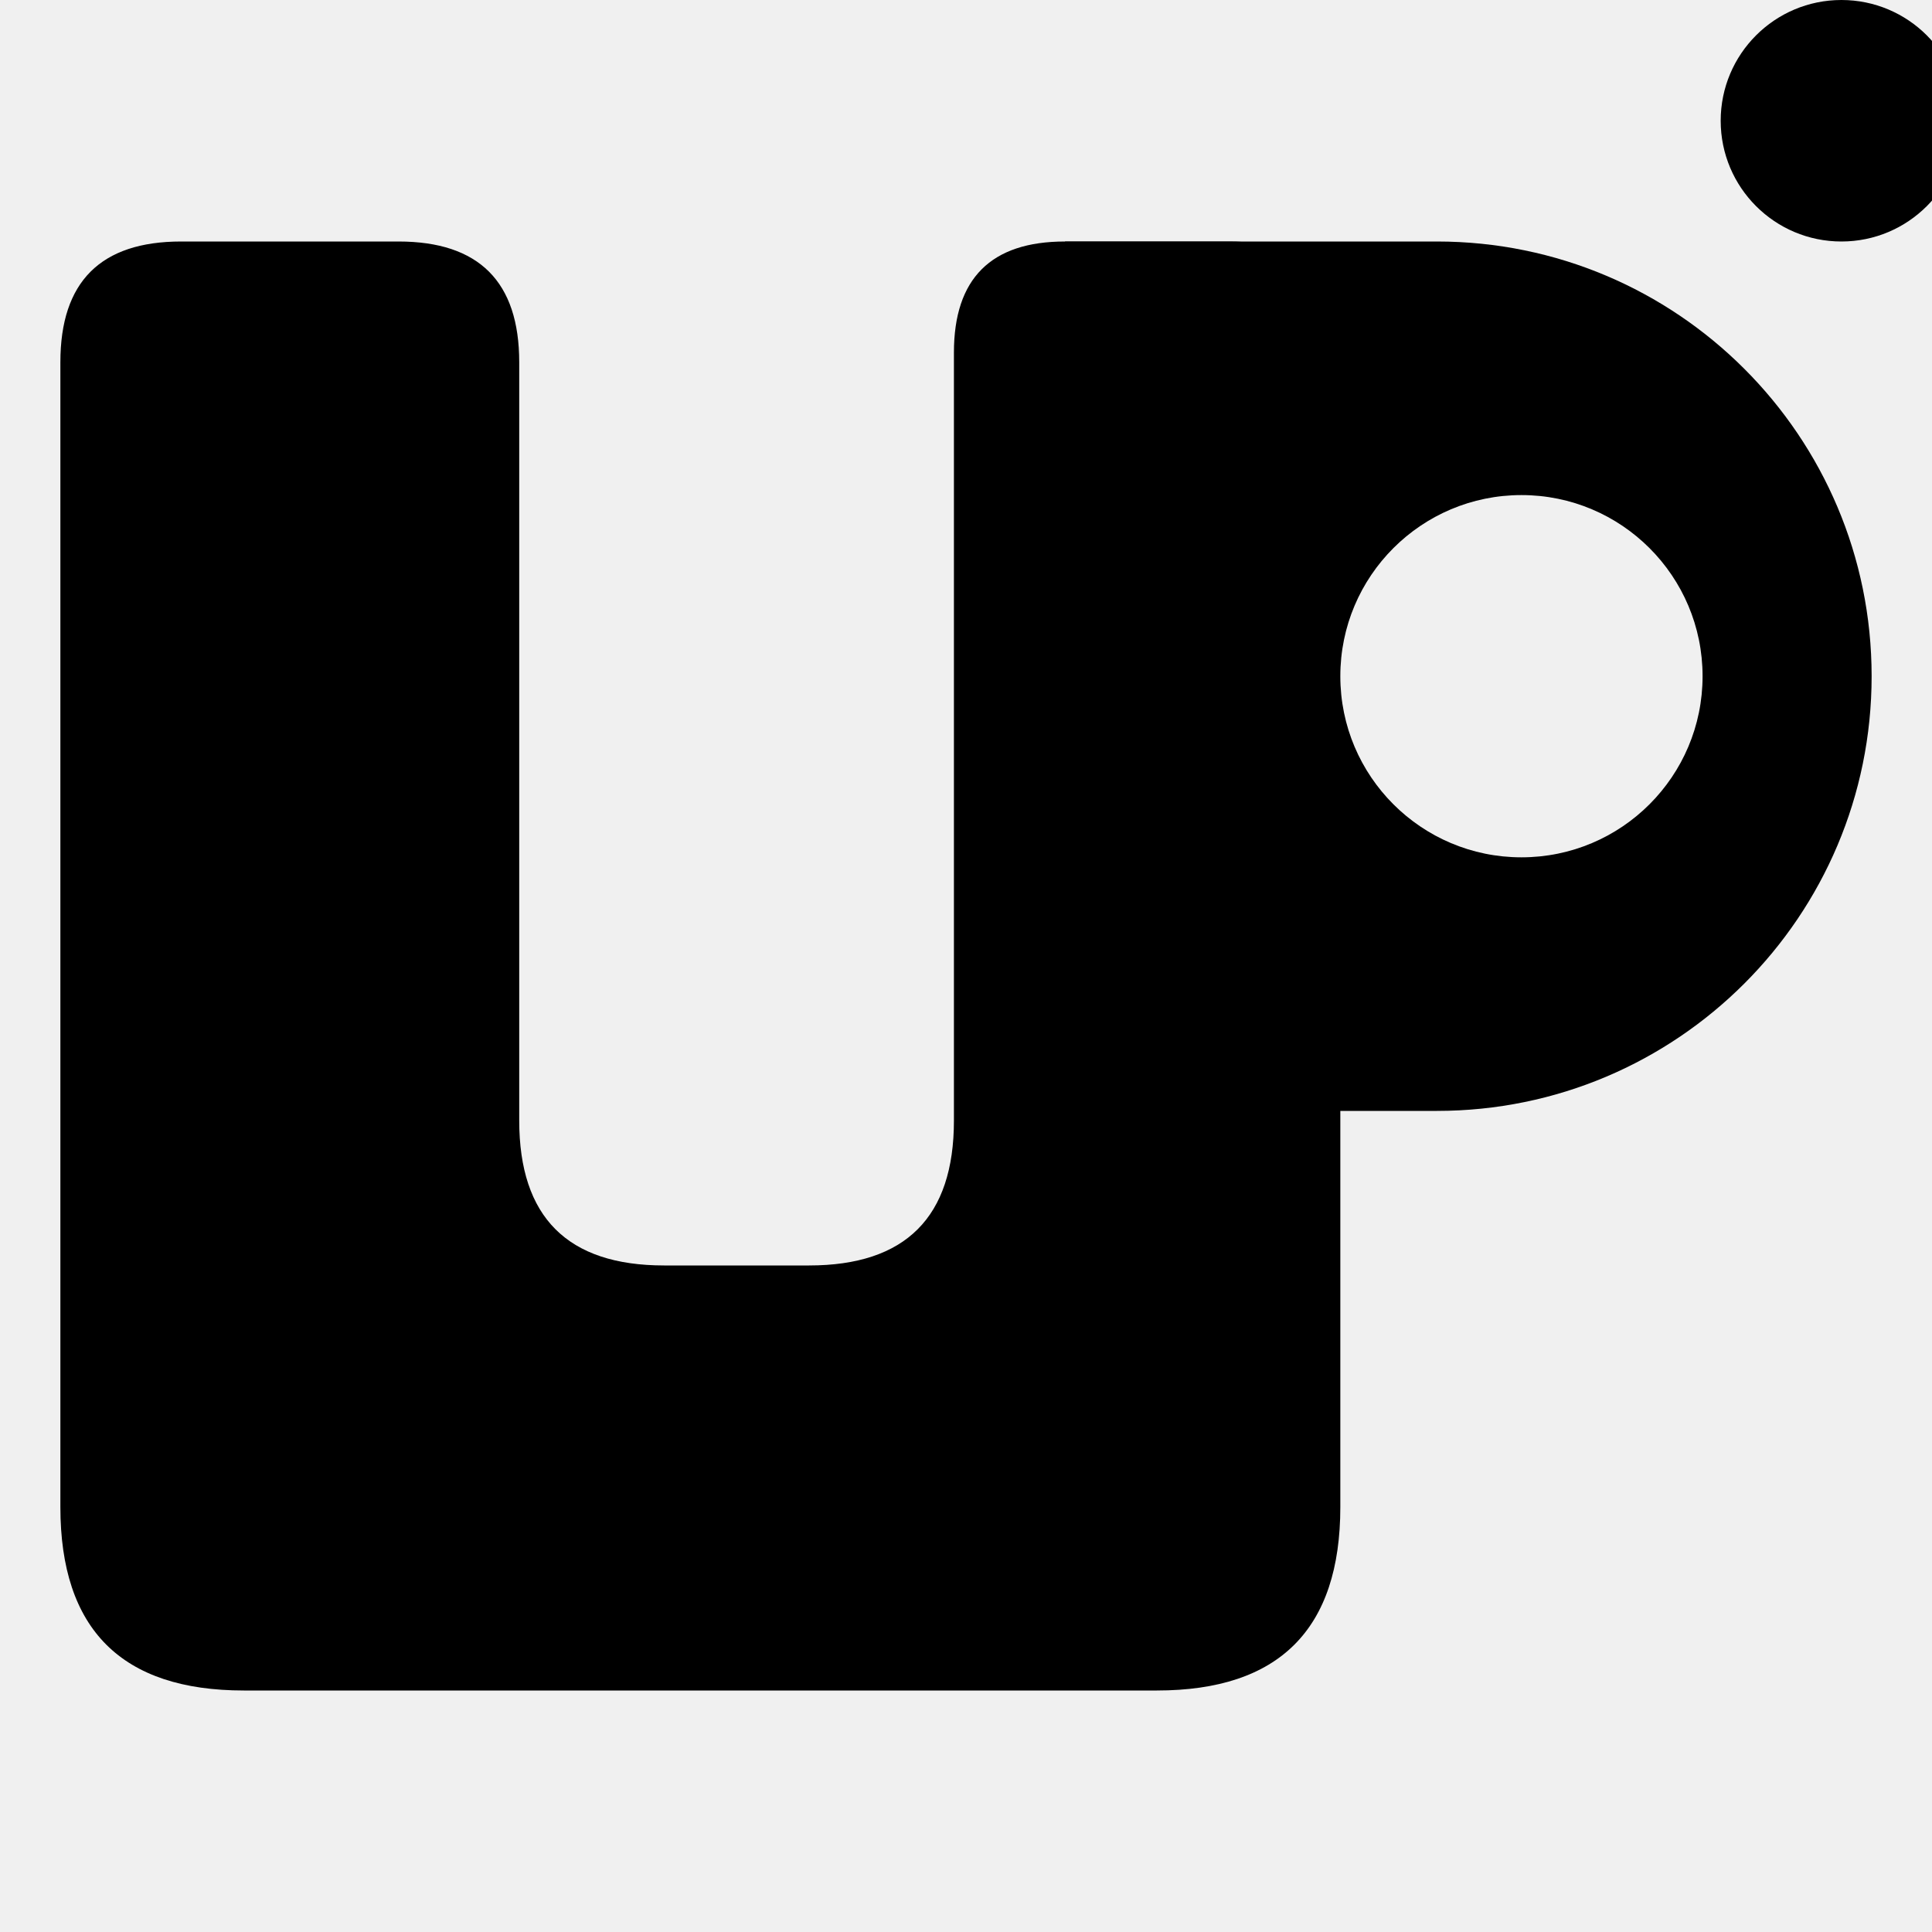
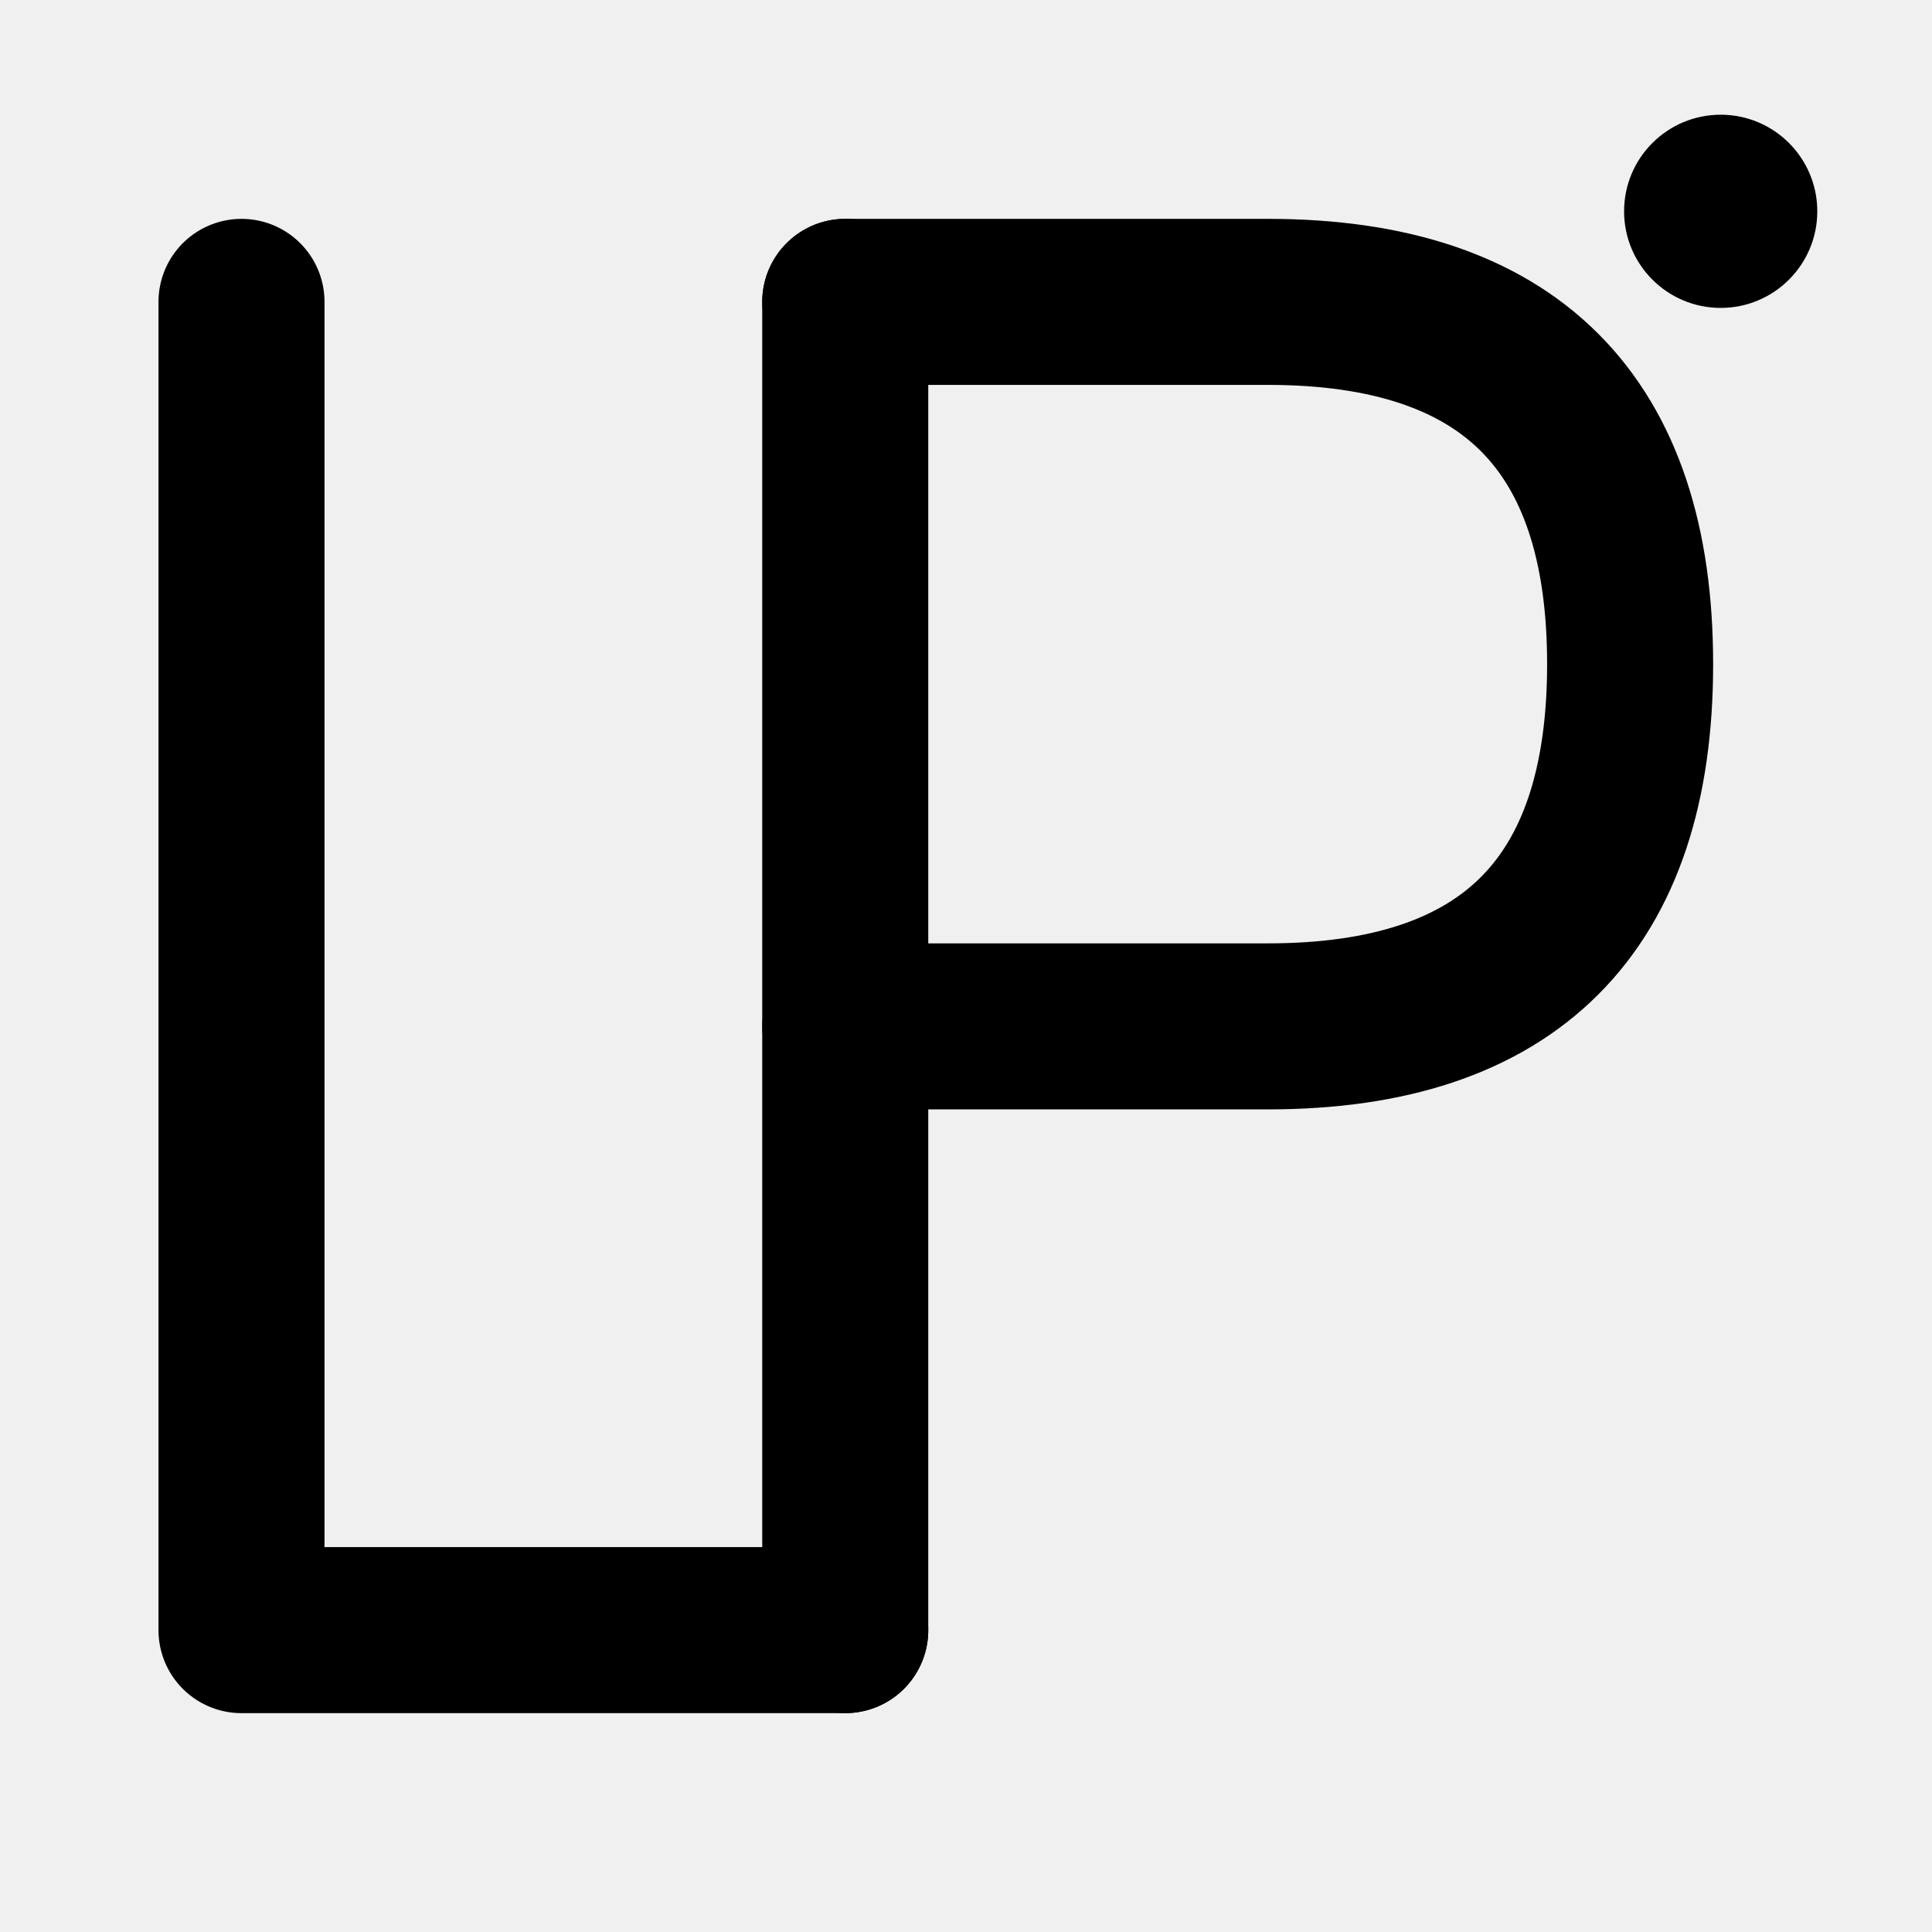
<svg xmlns="http://www.w3.org/2000/svg" width="64" height="64" viewBox="0 0 64 64">
-   <defs>
-     <mask id="hole">
-       <rect width="64" height="64" fill="white" />
-       <g transform="translate(-8.96 -8.96) scale(0.08)">
-         <circle cx="742" cy="392" r="75" fill="black" />
-       </g>
-     </mask>
-   </defs>
-   <g mask="url(#hole)">
-     <g transform="translate(-8.96 -8.96) scale(0.08)" fill="black">
-       <path d="M 137 262 Q 137 212 187 212 L 277 212 Q 327 212 327 262 L 327 576 Q 327 636 387 636 L 447 636 Q 507 636 507 576 L 507 258 Q 507 212 553 212 L 621 212 Q 667 212 667 258 L 667 736 Q 667 812 591 812 L 213 812 Q 137 812 137 736 Z" />
-       <path d="M 553 212 L 707 212 A 180 180 0 0 1 707 572 L 553 572 Z" />
-     </g>
-     <circle cx="61" cy="4" r="4" fill="black" />
+   <g fill="none" stroke="black" stroke-width="5.5" stroke-linecap="round" stroke-linejoin="round">
+     <path d="M 8 10 L 8 54 L 28 54" />
+     <path d="M 28 10 L 28 54" />
+     <path d="M 28 10 H 42 Q 54 10 54 22 Q 54 34 42 34 H 28" />
  </g>
+   <circle cx="57" cy="7" r="3.2" fill="black" />
</svg>
